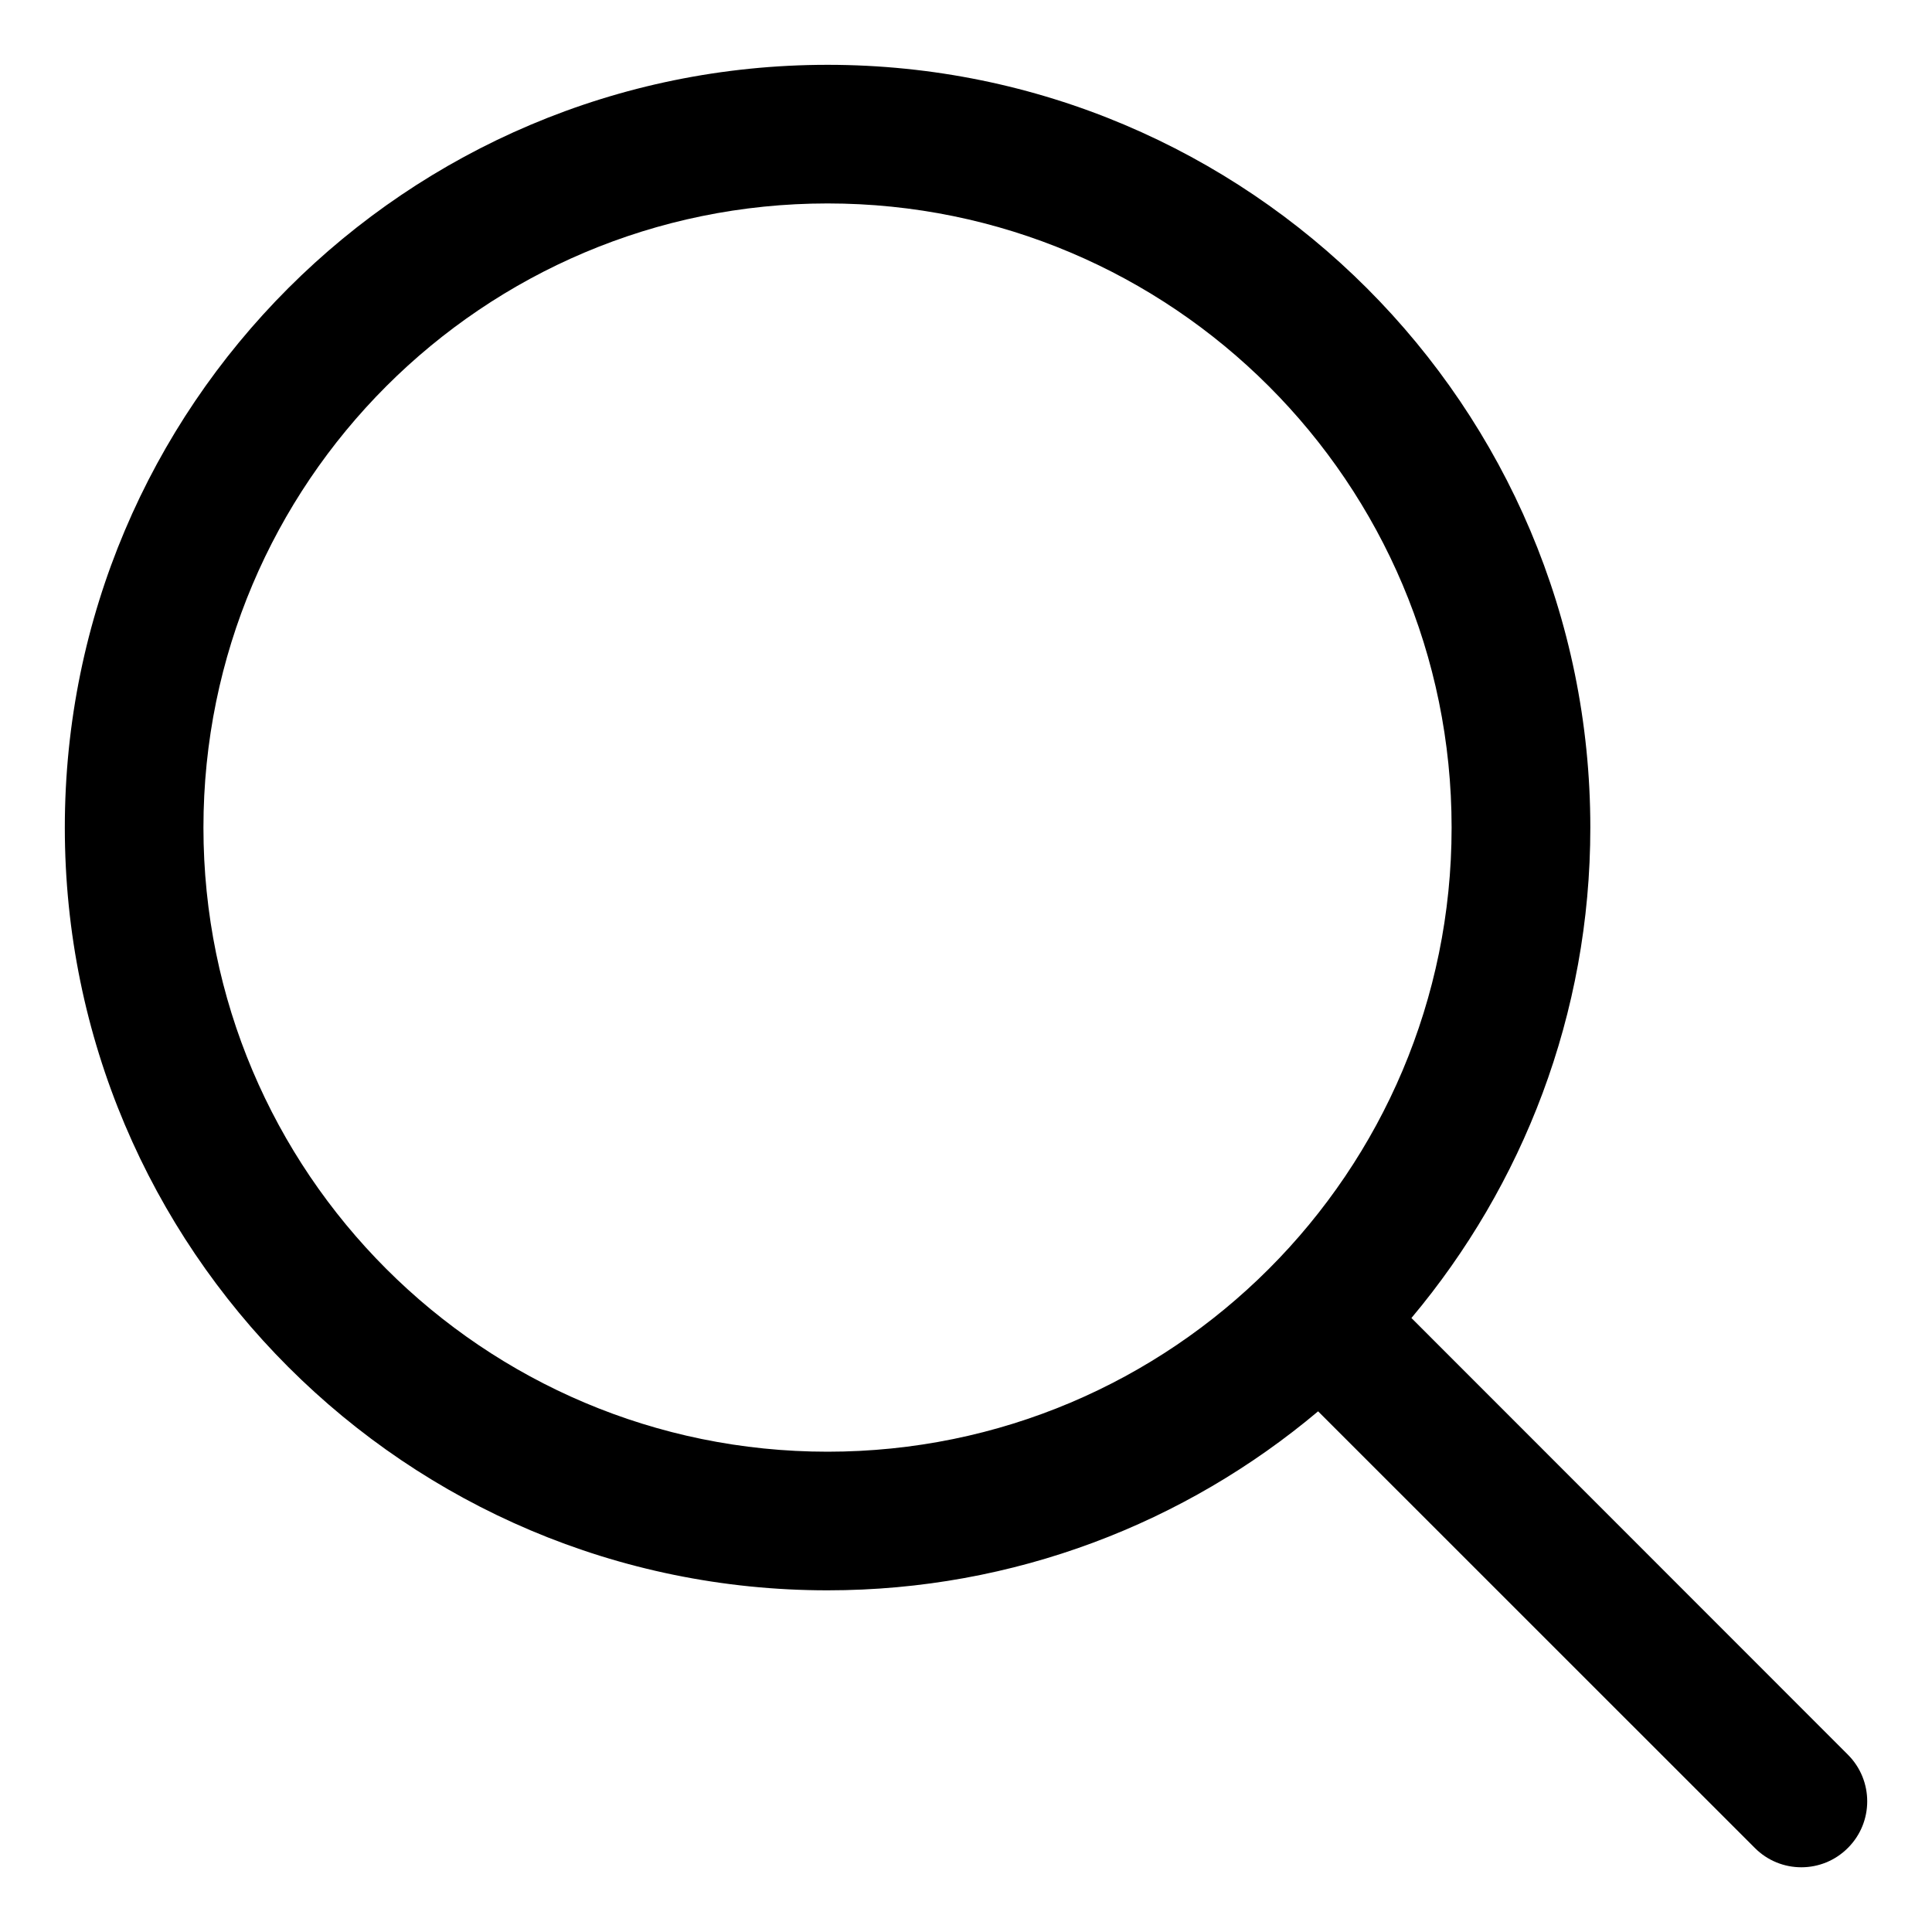
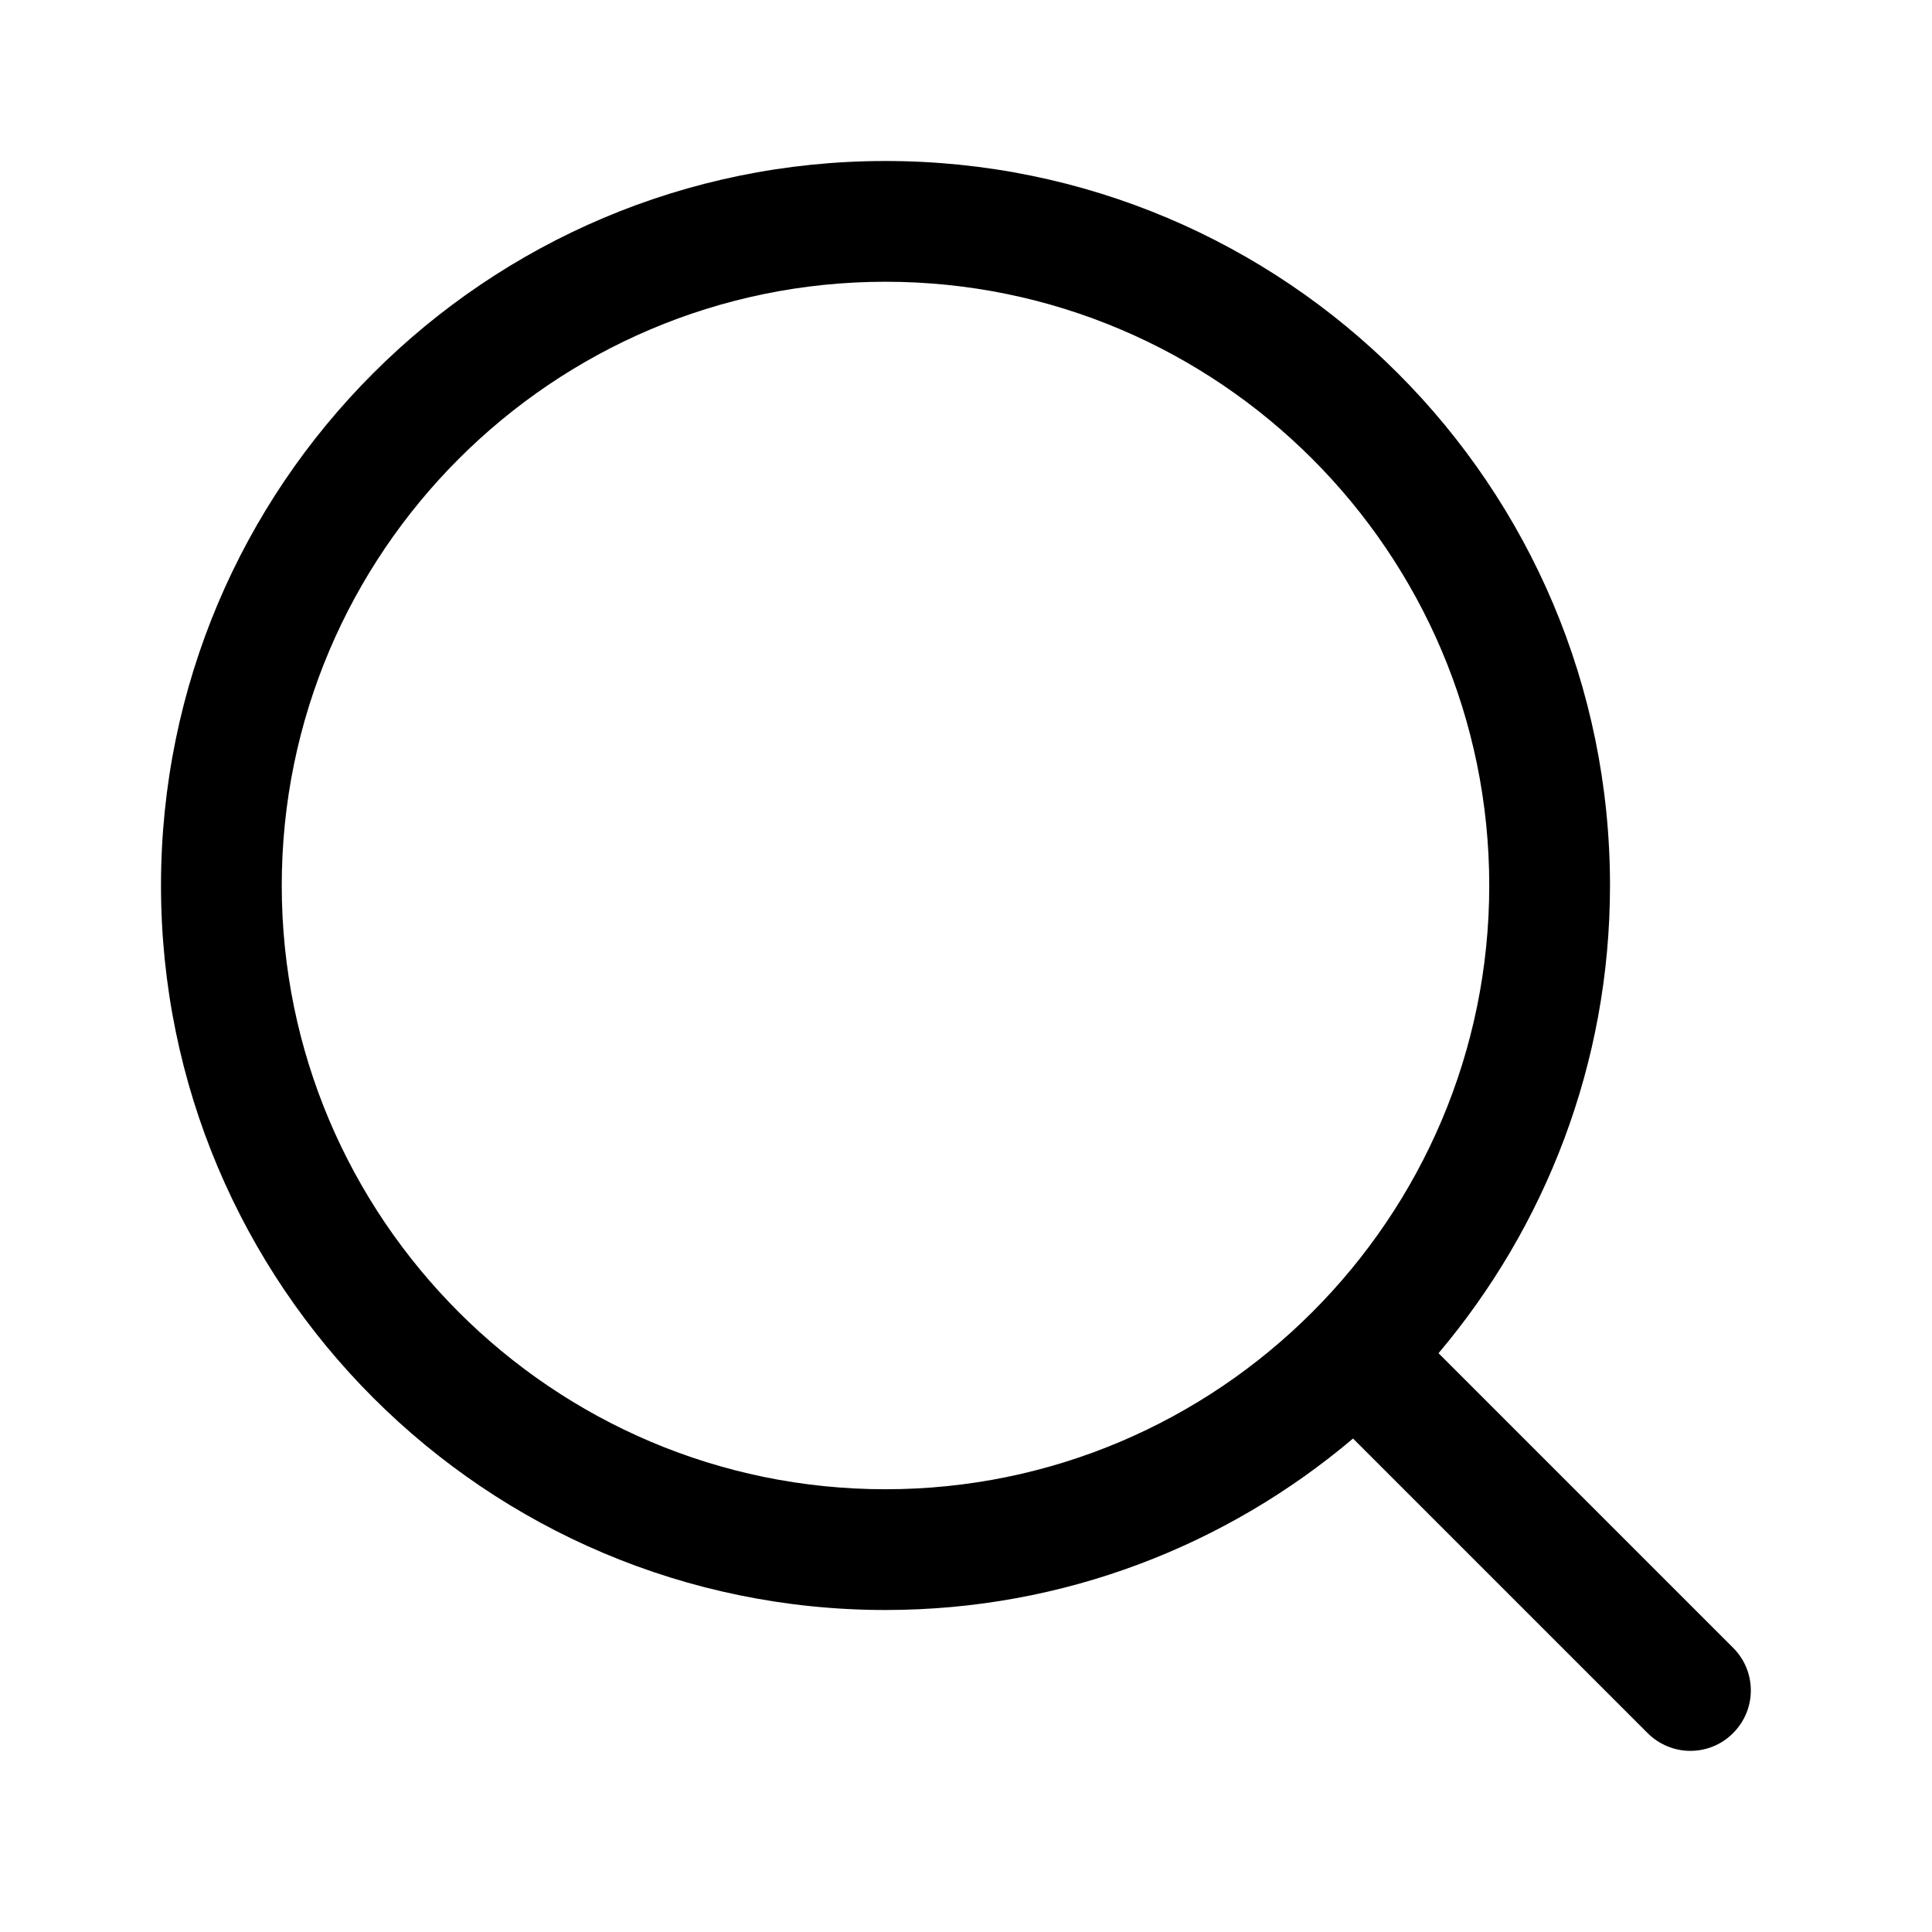
- <svg class="svg-icon" viewBox="0 0 20 20">
-   <path fill="currentColor" d="M19.129,18.164l-4.518-4.52c1.152-1.373,1.852-3.143,1.852-5.077c0-4.361-3.535-7.896-7.896-7.896         c-4.361,0-7.896,3.535-7.896,7.896s3.535,7.896,7.896,7.896c1.934,0,3.705-0.698,5.078-1.853l4.52,4.519         c0.266,0.268,0.699,0.268,0.965,0C19.396,18.863,19.396,18.431,19.129,18.164z M8.567,15.028c-3.568,0-6.461-2.893-6.461-6.461         s2.893-6.461,6.461-6.461c3.568,0,6.46,2.893,6.46,6.461S12.135,15.028,8.567,15.028z" />
+ <svg class="svg-icon" viewBox="0 0 24 24">
+   <path d="M21.53 20.47l-3.66-3.66C19.195 15.24 20 13.214 20 11c0-4.97-4.03-9-9-9s-9 4.03-9 9 4.03 9 9 9c2.215 0 4.24-.804 5.808-2.13l3.66 3.66c.147.146.34.22.53.22s.385-.073.53-.22c.295-.293.295-.767.002-1.06zM3.5 11c0-4.135 3.365-7.5 7.5-7.5s7.5 3.365 7.5 7.5-3.365 7.5-7.5 7.5-7.5-3.365-7.5-7.5z" />
</svg>
